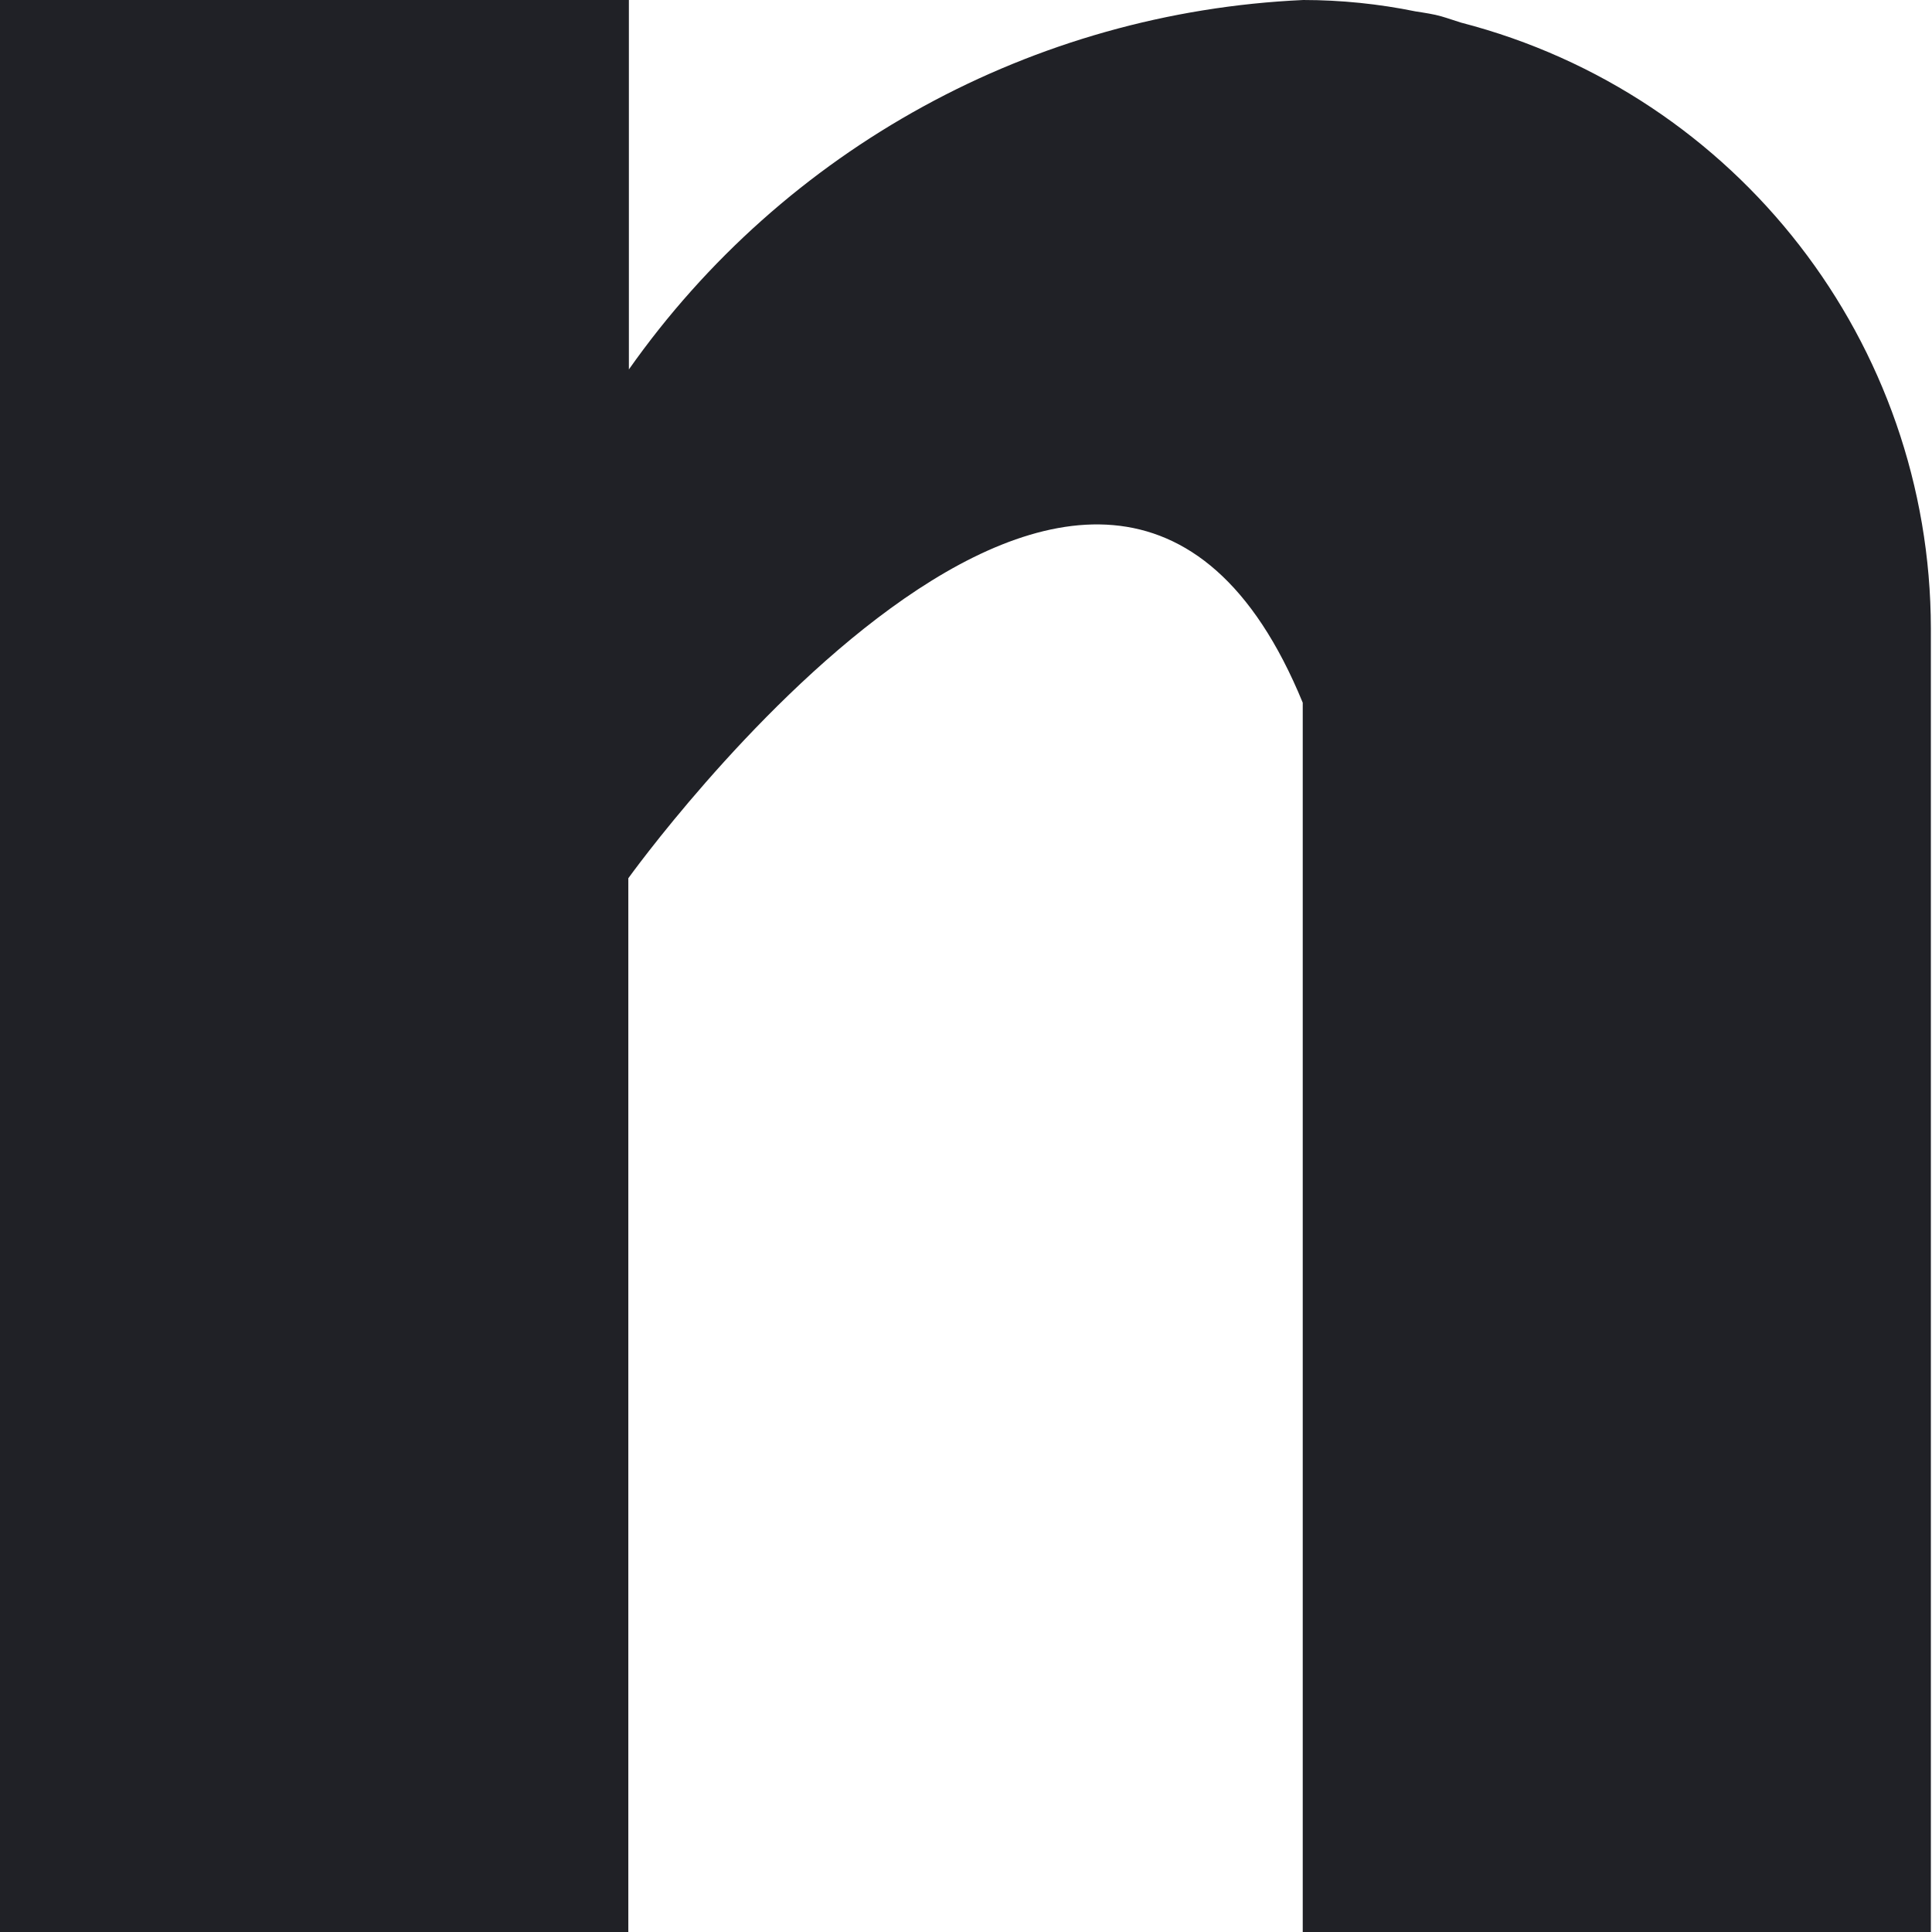
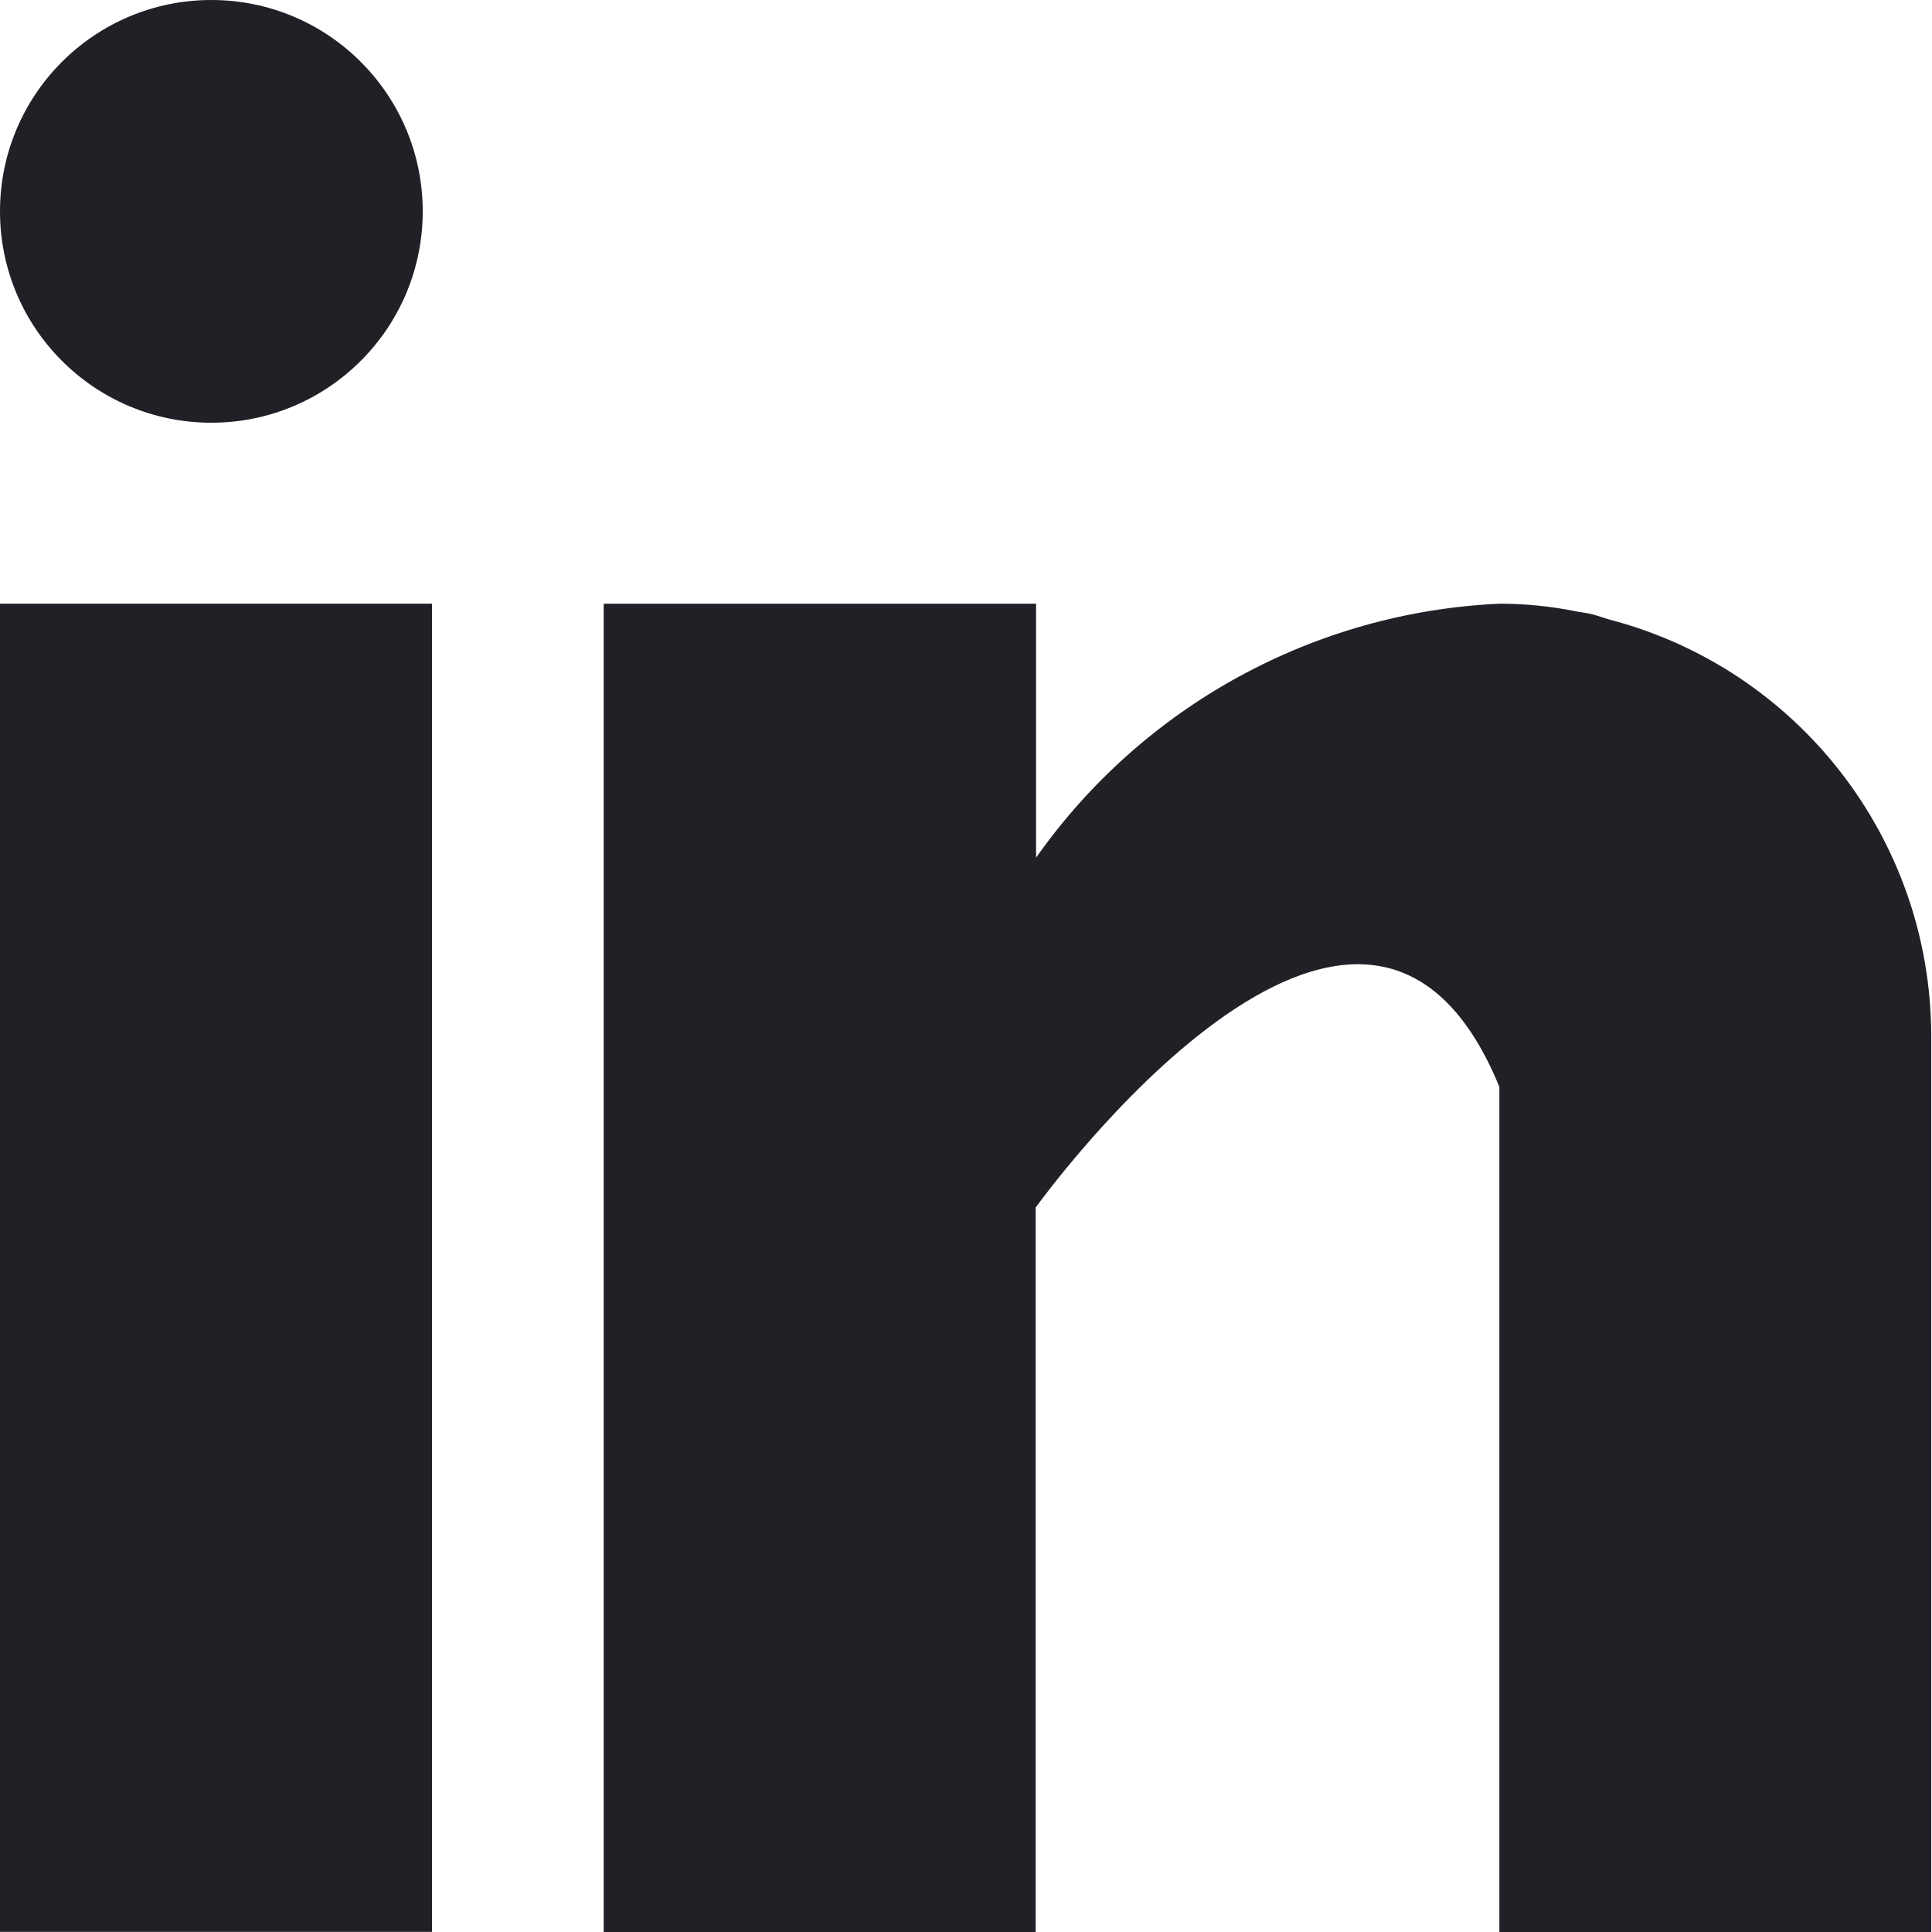
- <svg xmlns="http://www.w3.org/2000/svg" width="10.313" height="10.313" viewBox="0 0 10.313 10.313">
-   <g id="Group_72" data-name="Group 72" transform="translate(0 0)">
+ <svg xmlns="http://www.w3.org/2000/svg" id="linkedin_2_" data-name="linkedin (2)" width="15" height="15" viewBox="0 0 15 15">
+   <g id="Group_70" data-name="Group 70" transform="translate(0 4.687)">
+     <g id="Group_69" data-name="Group 69">
+       <rect id="Rectangle_123" data-name="Rectangle 123" width="3.354" height="10.312" fill="#202126" />
+     </g>
+   </g>
+   <g id="Group_72" data-name="Group 72" transform="translate(4.687 4.687)">
    <g id="Group_71" data-name="Group 71">
      <path id="Path_107" data-name="Path 107" d="M167.8,160.121c-.036-.011-.069-.023-.107-.034s-.09-.019-.136-.026a3.006,3.006,0,0,0-.6-.061,4.661,4.661,0,0,0-3.6,1.972V160H160v10.313h3.354v-5.625s2.535-3.531,3.6-.937v6.563h3.353v-6.959A3.345,3.345,0,0,0,167.8,160.121Z" transform="translate(-160 -160)" fill="#202126" />
    </g>
  </g>
+   <g id="Group_74" data-name="Group 74">
+     <g id="Group_73" data-name="Group 73">
+       <circle id="Ellipse_50" data-name="Ellipse 50" cx="1.641" cy="1.641" r="1.641" fill="#202126" />
+     </g>
+   </g>
</svg>
